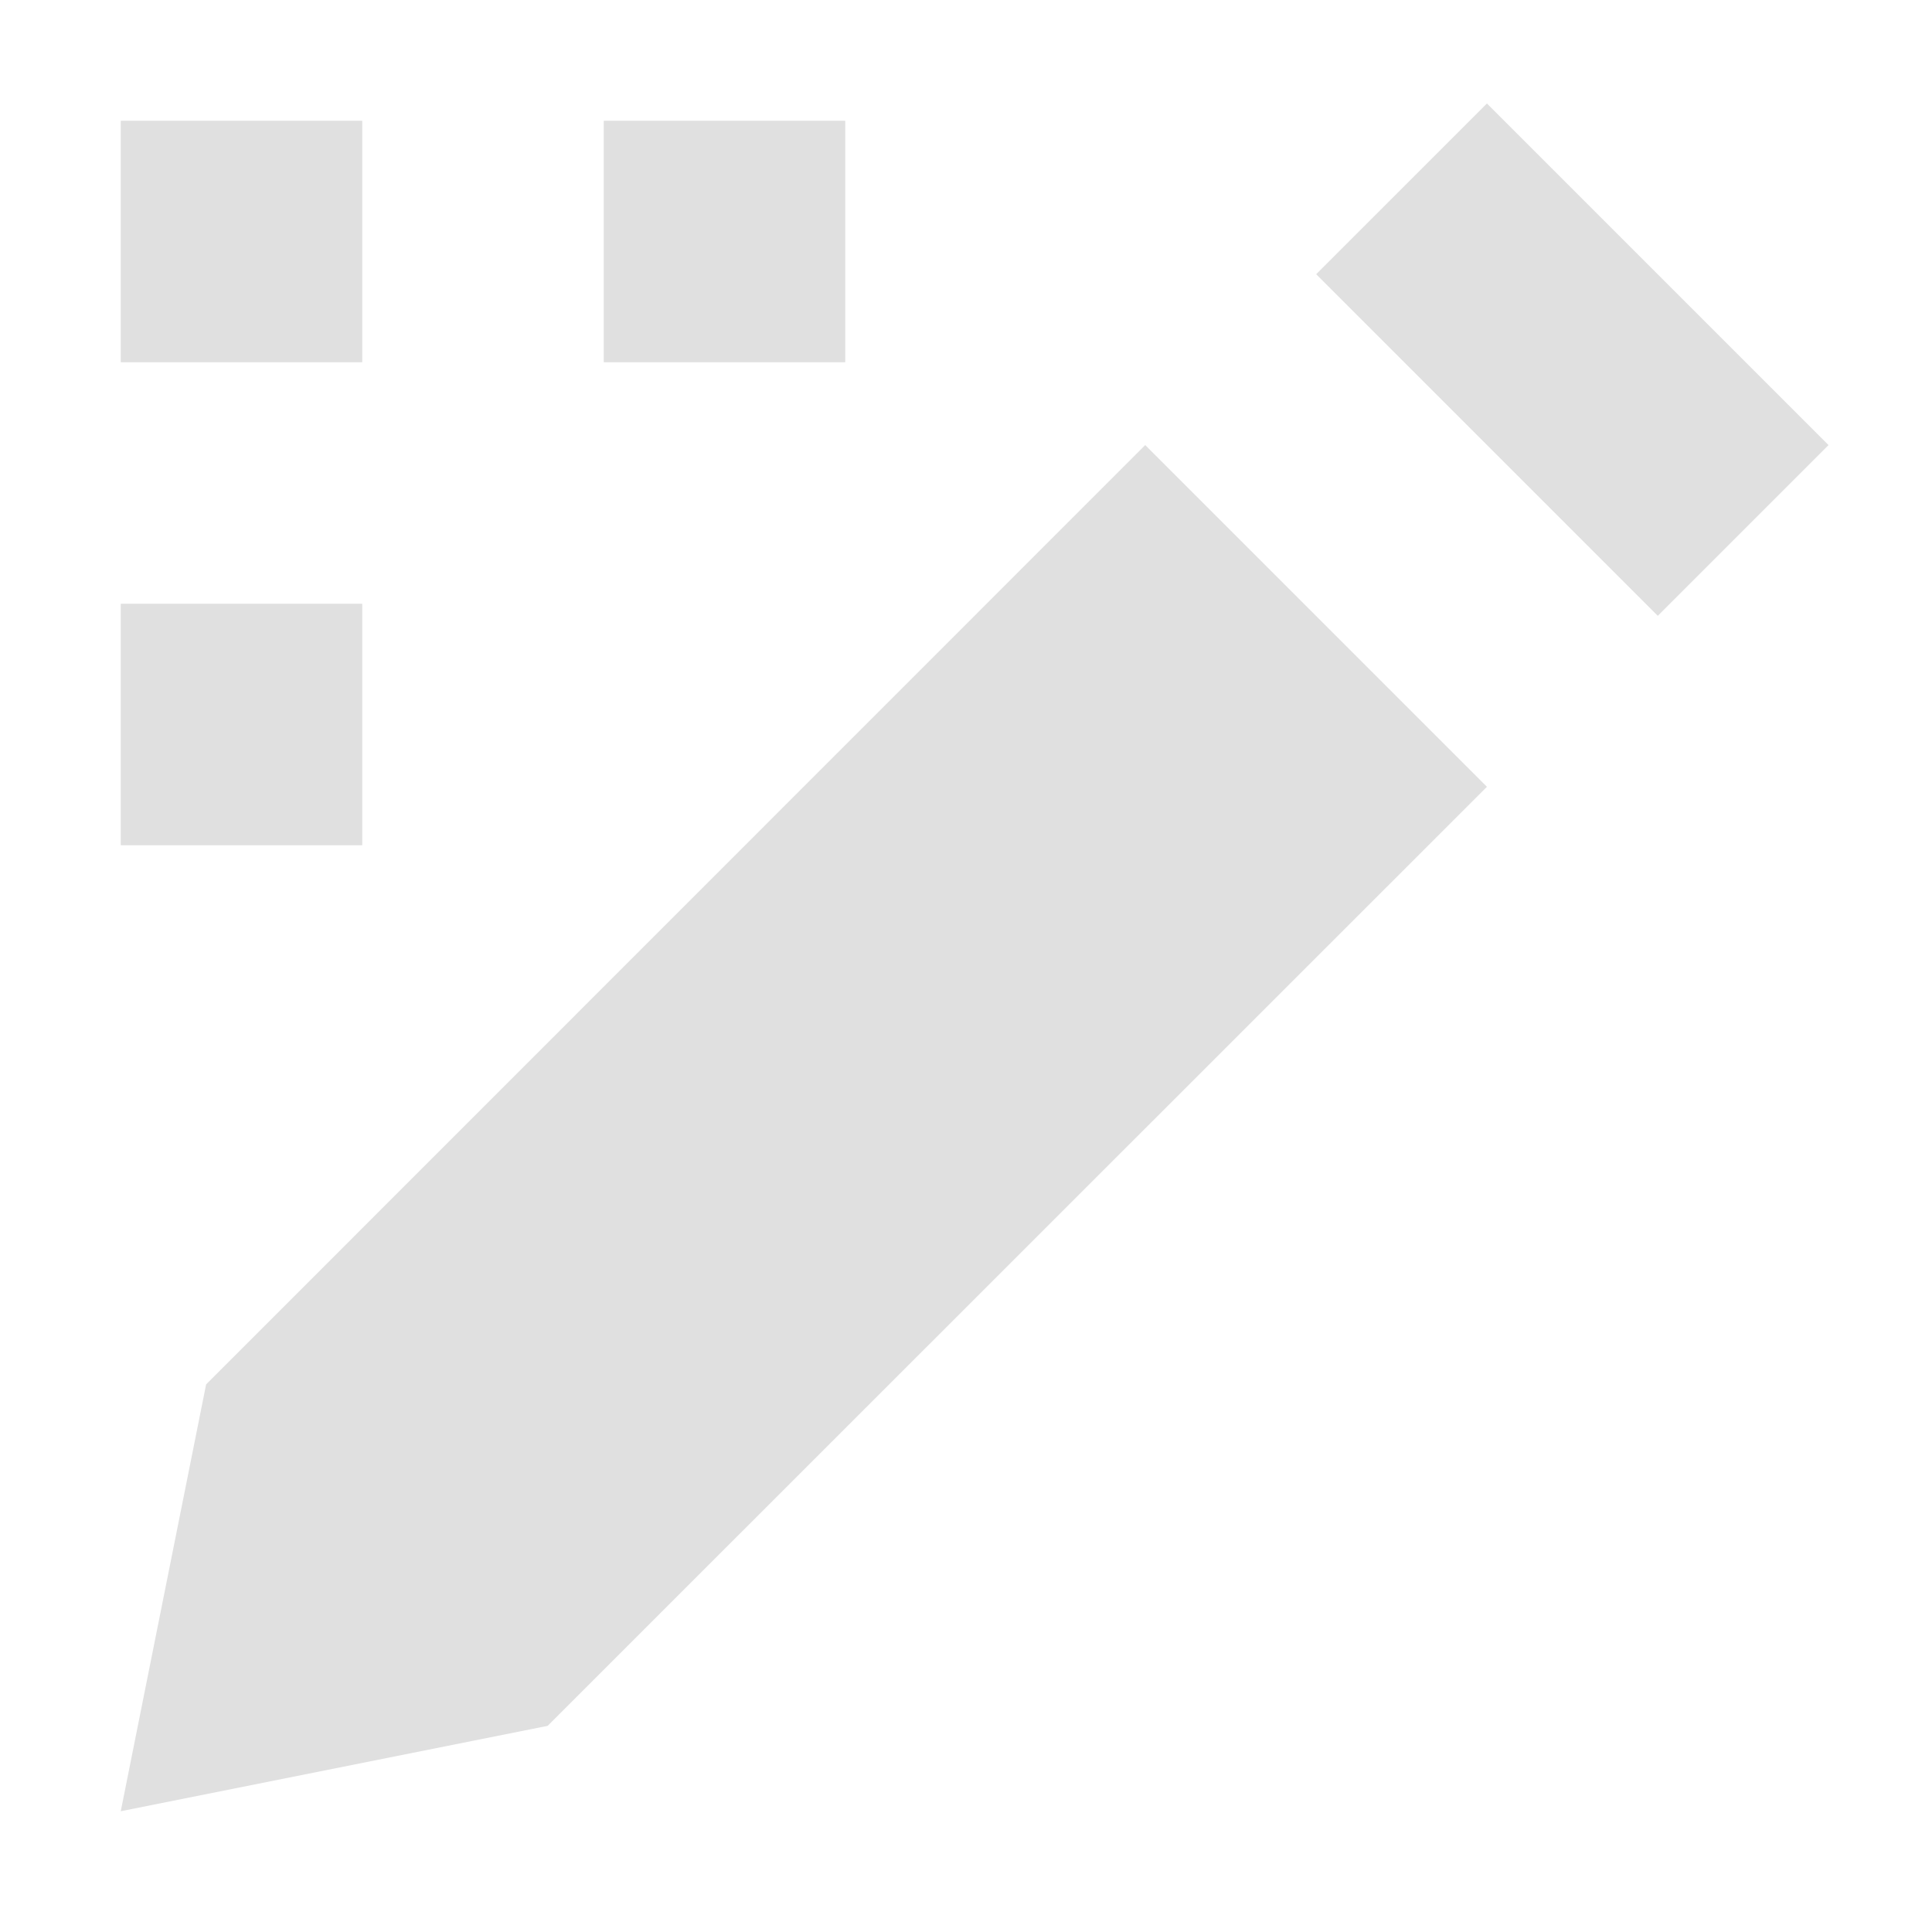
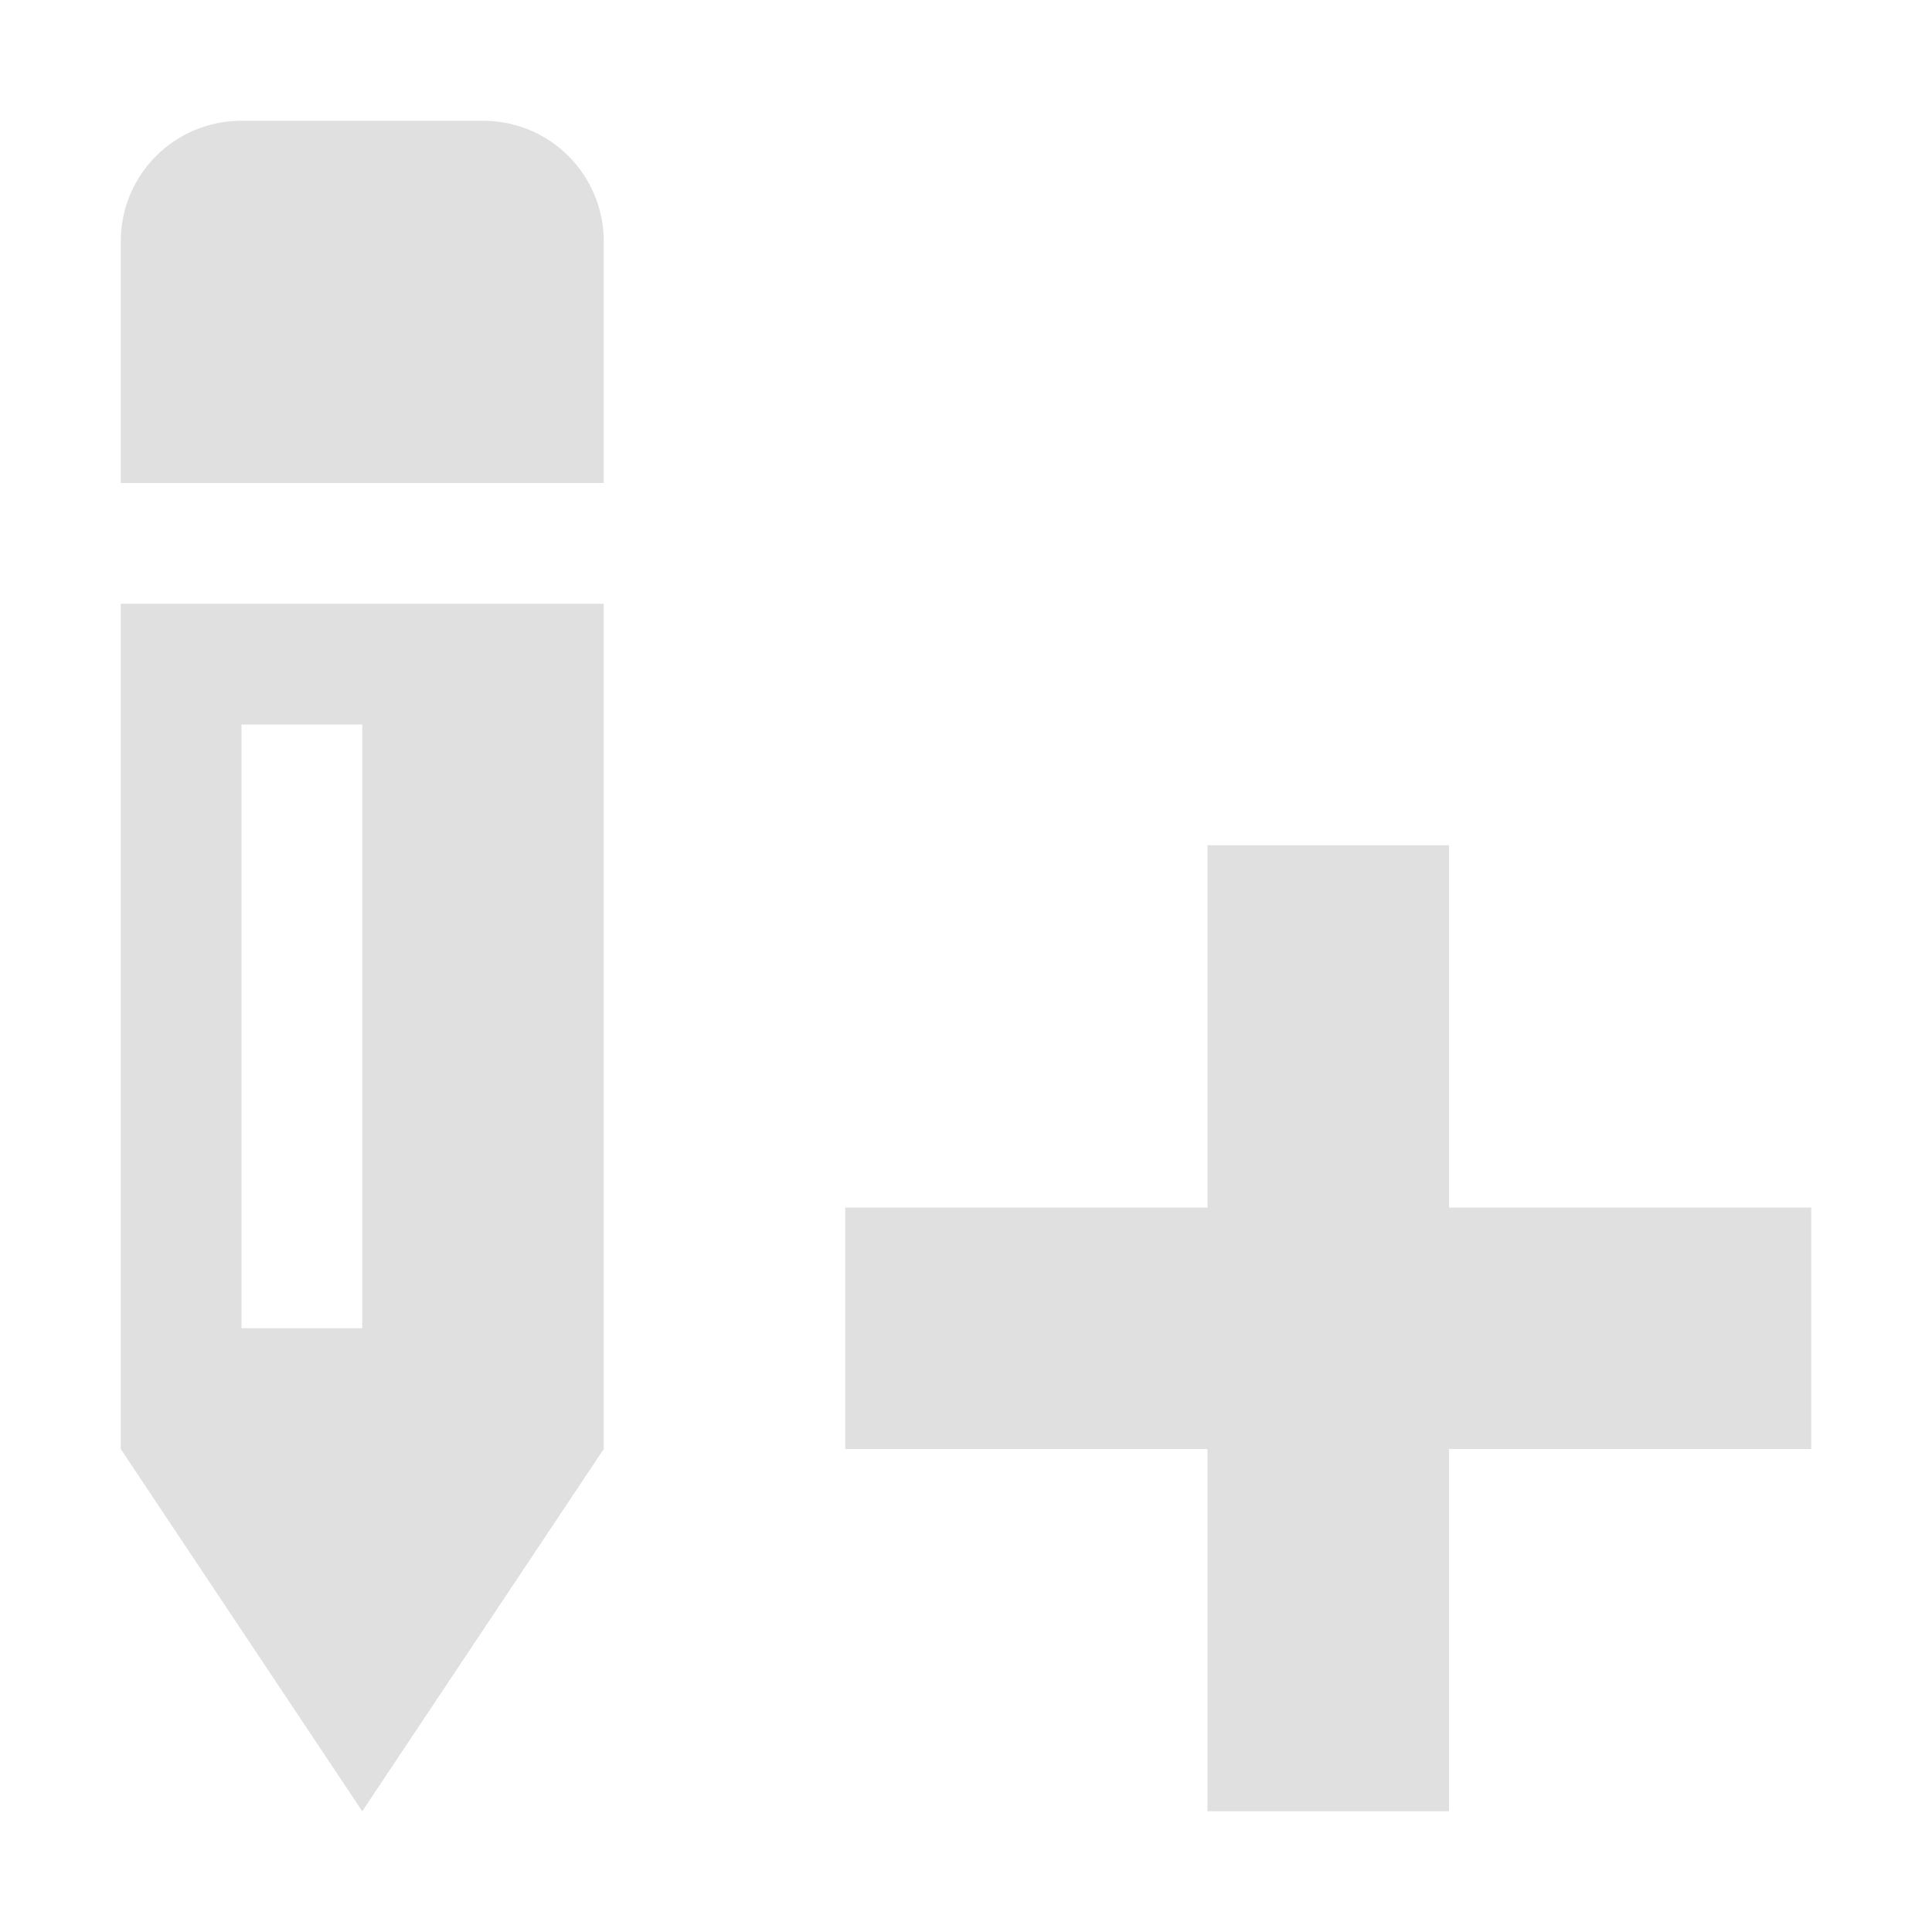
<svg xmlns="http://www.w3.org/2000/svg" width="16" height="16" viewBox="0 0 16 16" id="svg2" version="1.1">
  <defs id="defs4" />
  <g id="layer1" transform="translate(0,-1036.362)">
-     <path style="opacity:1;fill:#e0e0e0;fill-opacity:1;stroke:none;stroke-width:1;stroke-linecap:round;stroke-linejoin:round;stroke-miterlimit:4;stroke-dasharray:none;stroke-dashoffset:0;stroke-opacity:1" d="M 12.314 0.857 L 10.9 2.271 L 13.729 5.1 L 15.143 3.686 L 12.314 0.857 z M 1 1 L 1 3 L 3 3 L 3 1 L 1 1 z M 5 1 L 5 3 L 7 3 L 7 1 L 5 1 z M 9.484 3.686 L 1.707 11.465 L 1 15 L 4.535 14.293 L 12.314 6.516 L 9.484 3.686 z M 1 5 L 1 7 L 3 7 L 3 5 L 1 5 z " transform="translate(0,1036.362)" id="rect4135" />
+     <path style="fill:#e0e0e0;fill-opacity:1;stroke:none;stroke-width:1.633;stroke-linecap:round;stroke-linejoin:round;stroke-miterlimit:4;stroke-dasharray:none;stroke-opacity:1" d="M 2 1 C 1.446 1 1 1.446 1 2 L 1 4 L 5 4 L 5 2 C 5 1.446 4.554 1 4 1 L 2 1 z M 1 5 L 1 12 L 3 15 L 5 12 L 5 5 L 1 5 z M 2 6 L 3 6 L 3 11 L 2 11 L 2 6 z M 10 7 L 10 10 L 7 10 L 7 12 L 10 12 L 10 15 L 12 15 L 12 12 L 15 12 L 15 10 L 12 10 L 12 7 L 10 7 z " transform="translate(0,1036.362)" id="rect814" />
  </g>
</svg>
